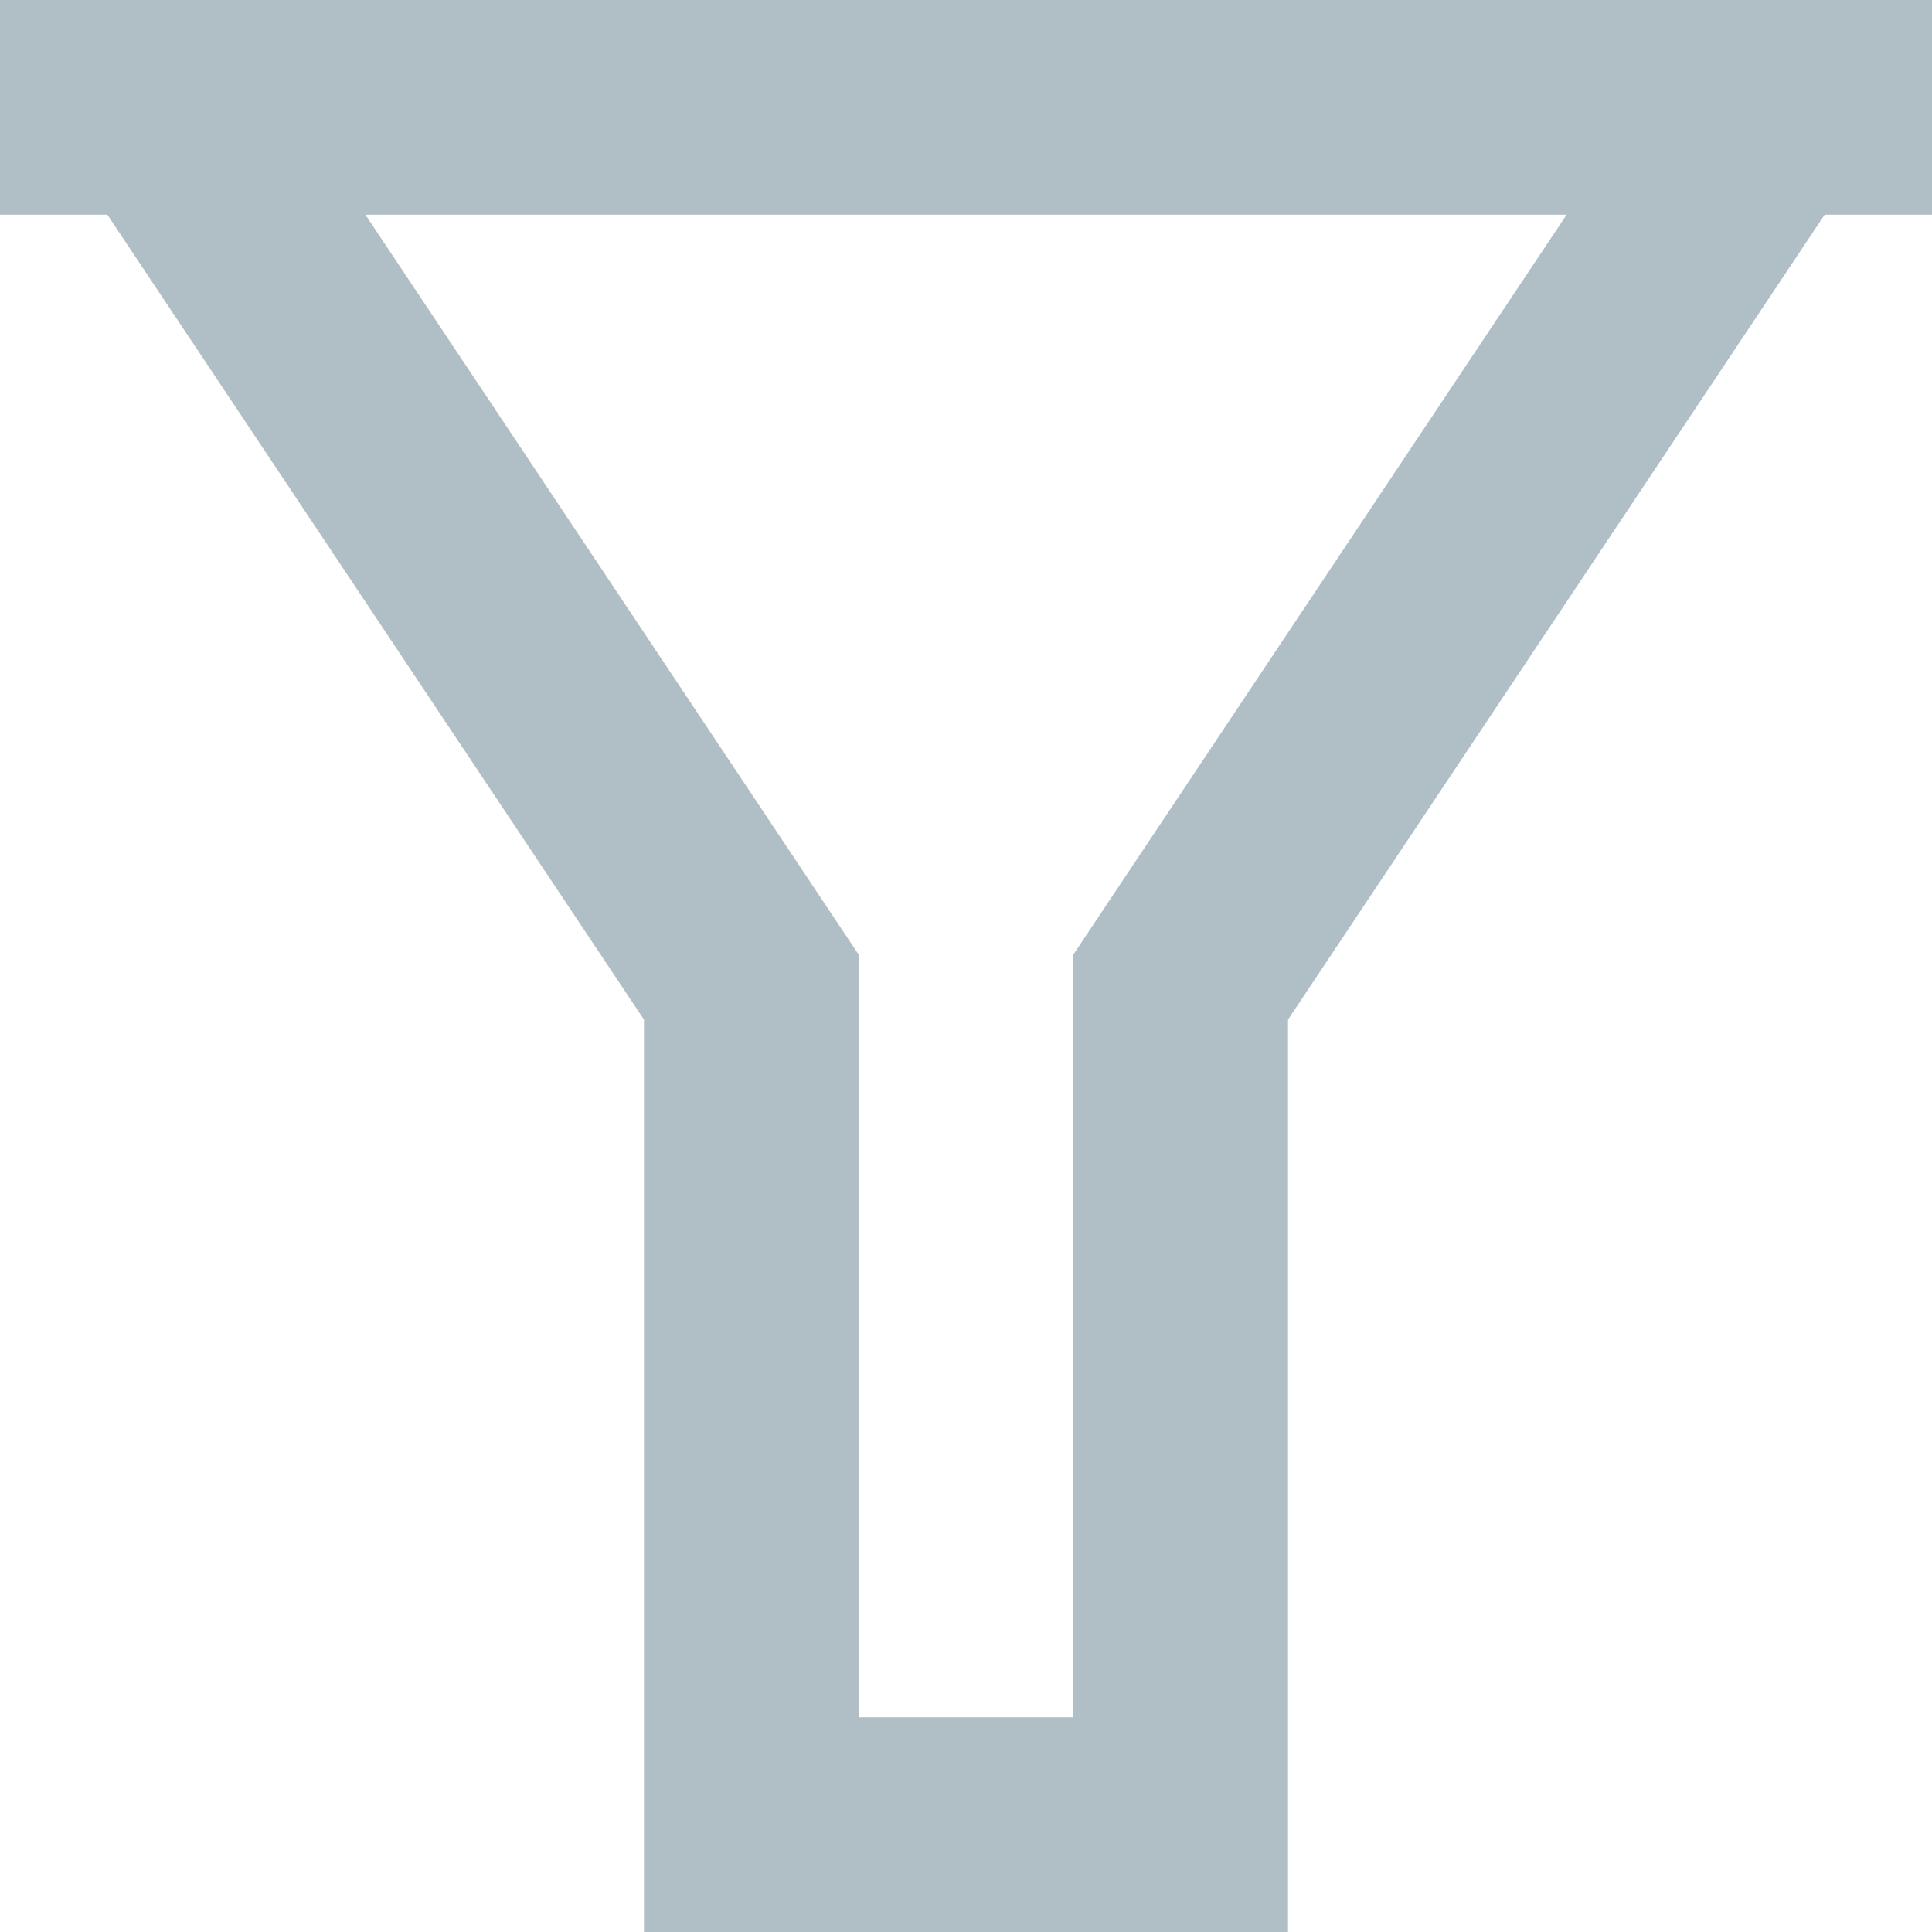
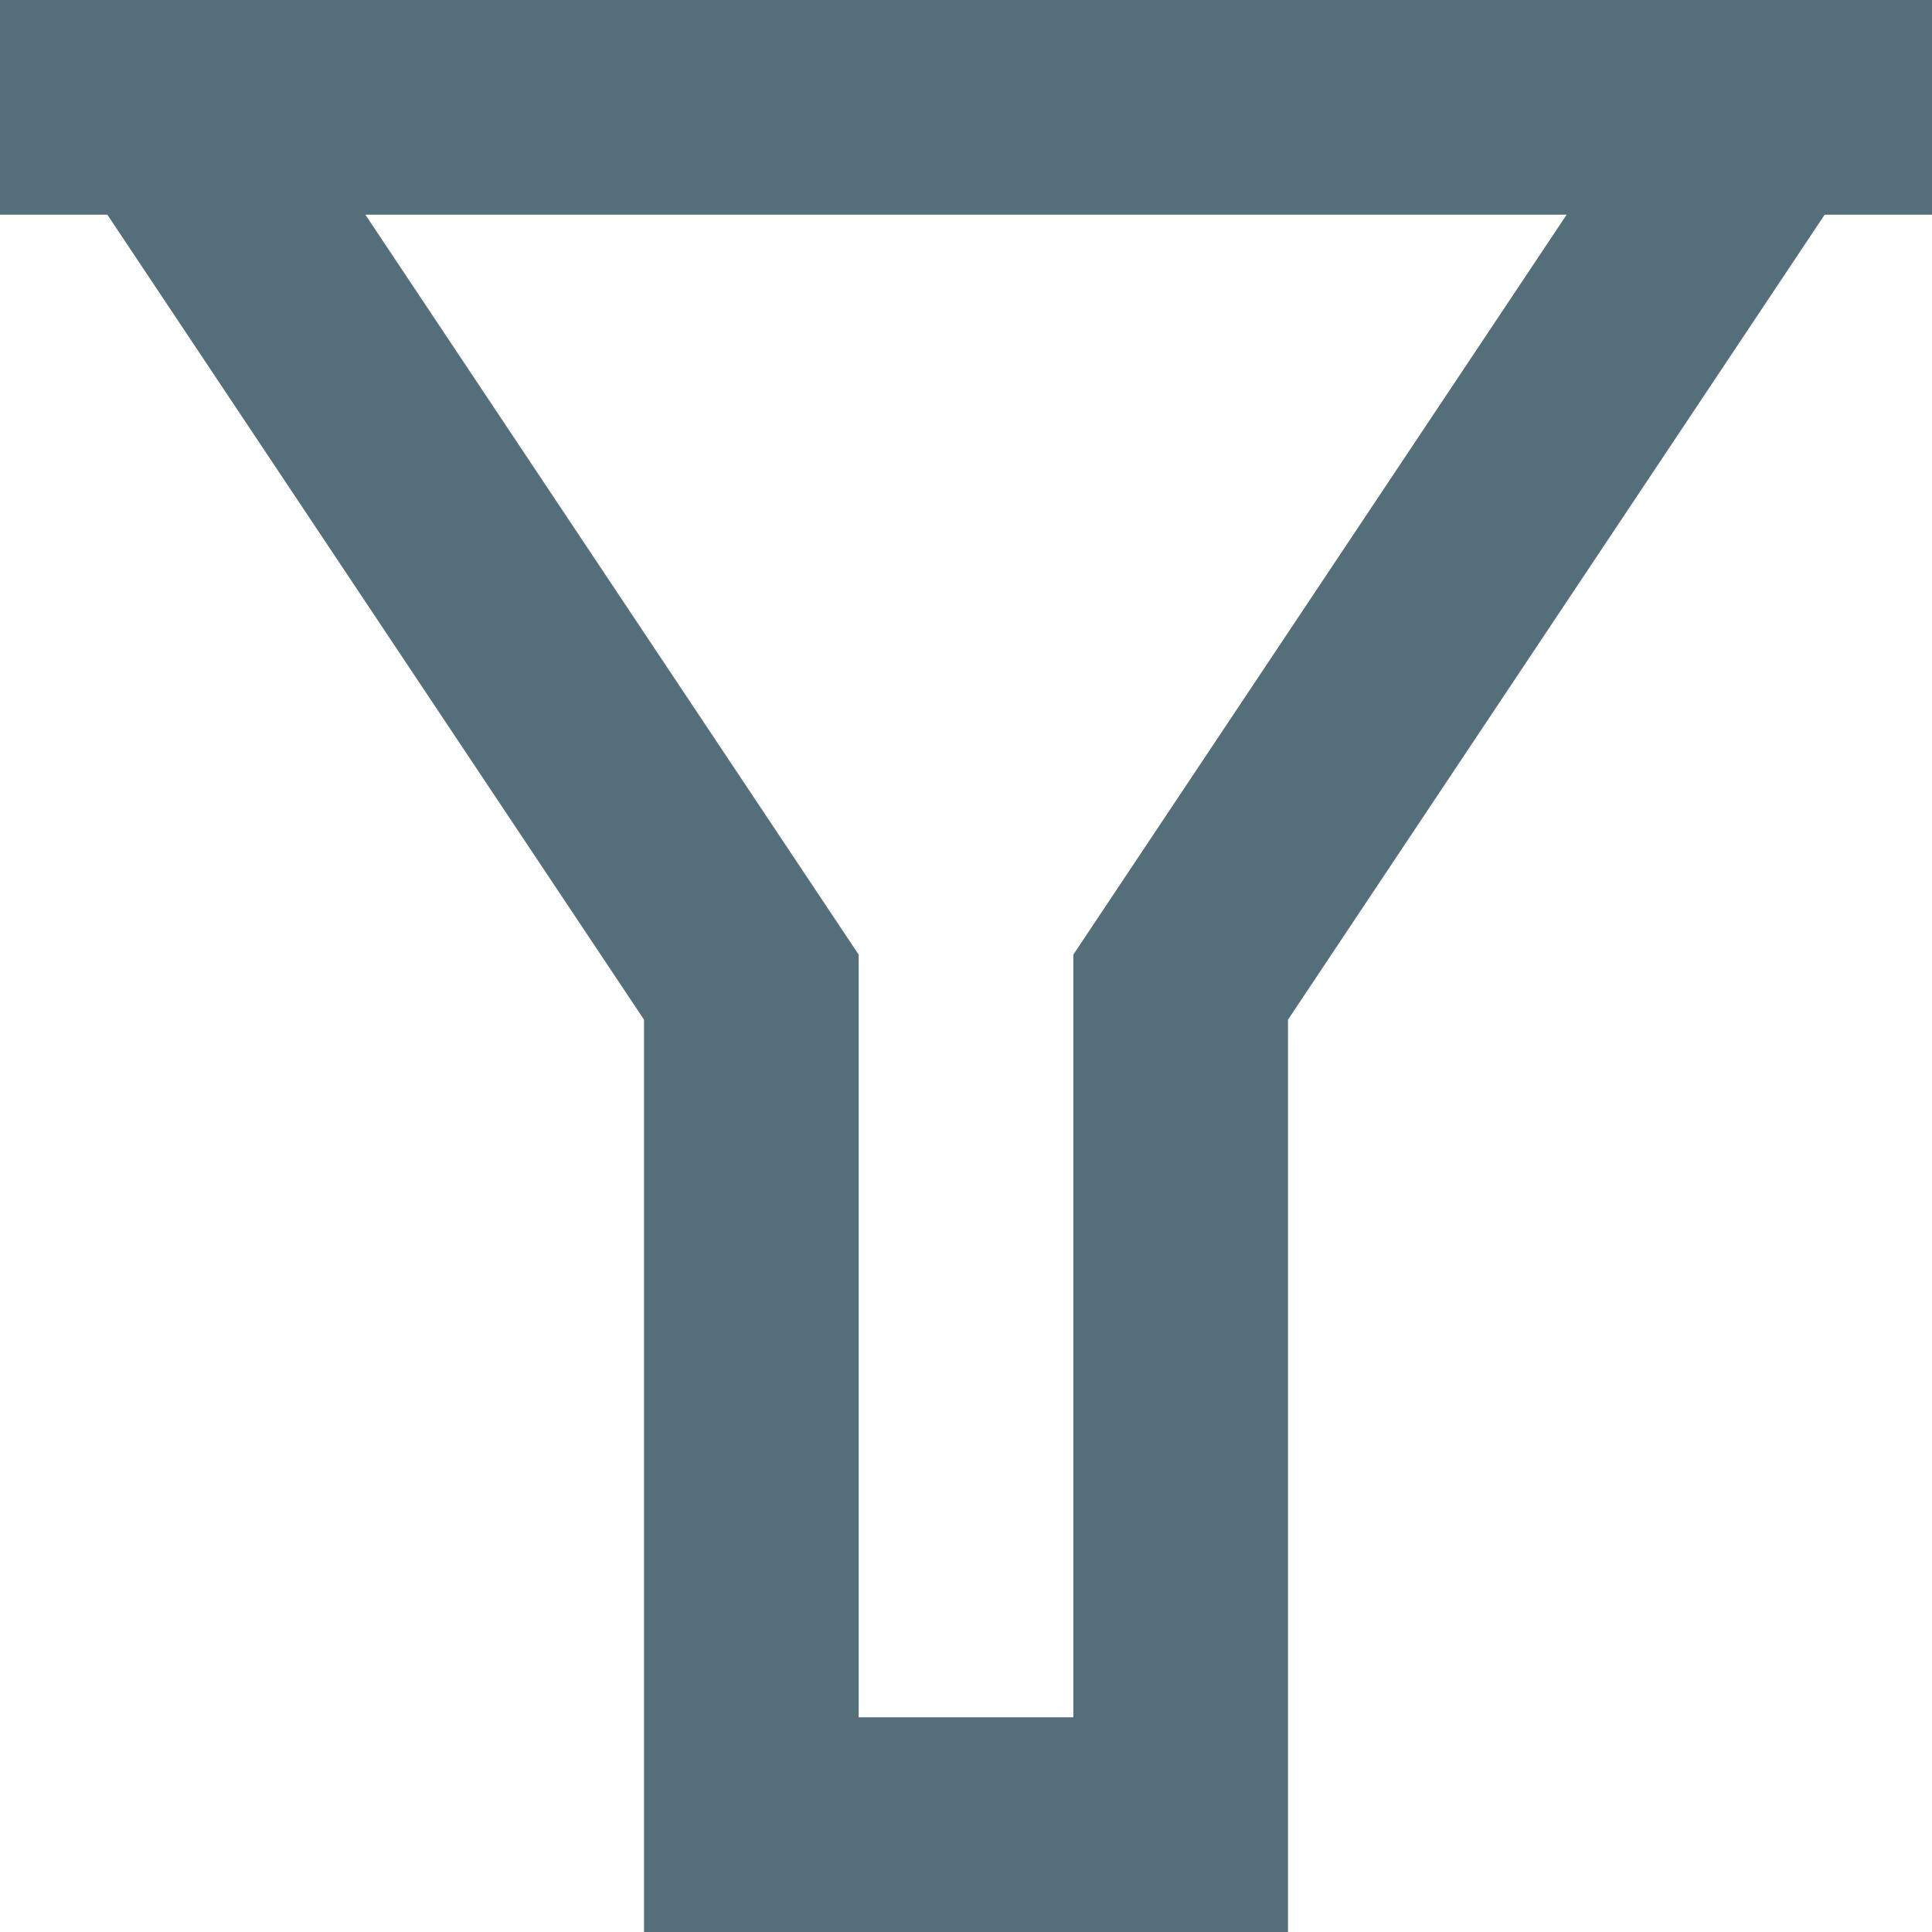
<svg xmlns="http://www.w3.org/2000/svg" width="18" height="18" viewBox="0 0 18 18" fill="none">
-   <path d="M18 0V2H17L12 9.5V18H6V9.5L1 2H0V0H18ZM3.404 2L8 8.894V16H10V8.894L14.596 2H3.404Z" fill="#B0BEC5" />
+   <path d="M18 0V2H17L12 9.5V18H6V9.5L1 2H0V0H18ZM3.404 2L8 8.894V16H10V8.894L14.596 2H3.404Z" fill="#546E7A" />
</svg>
